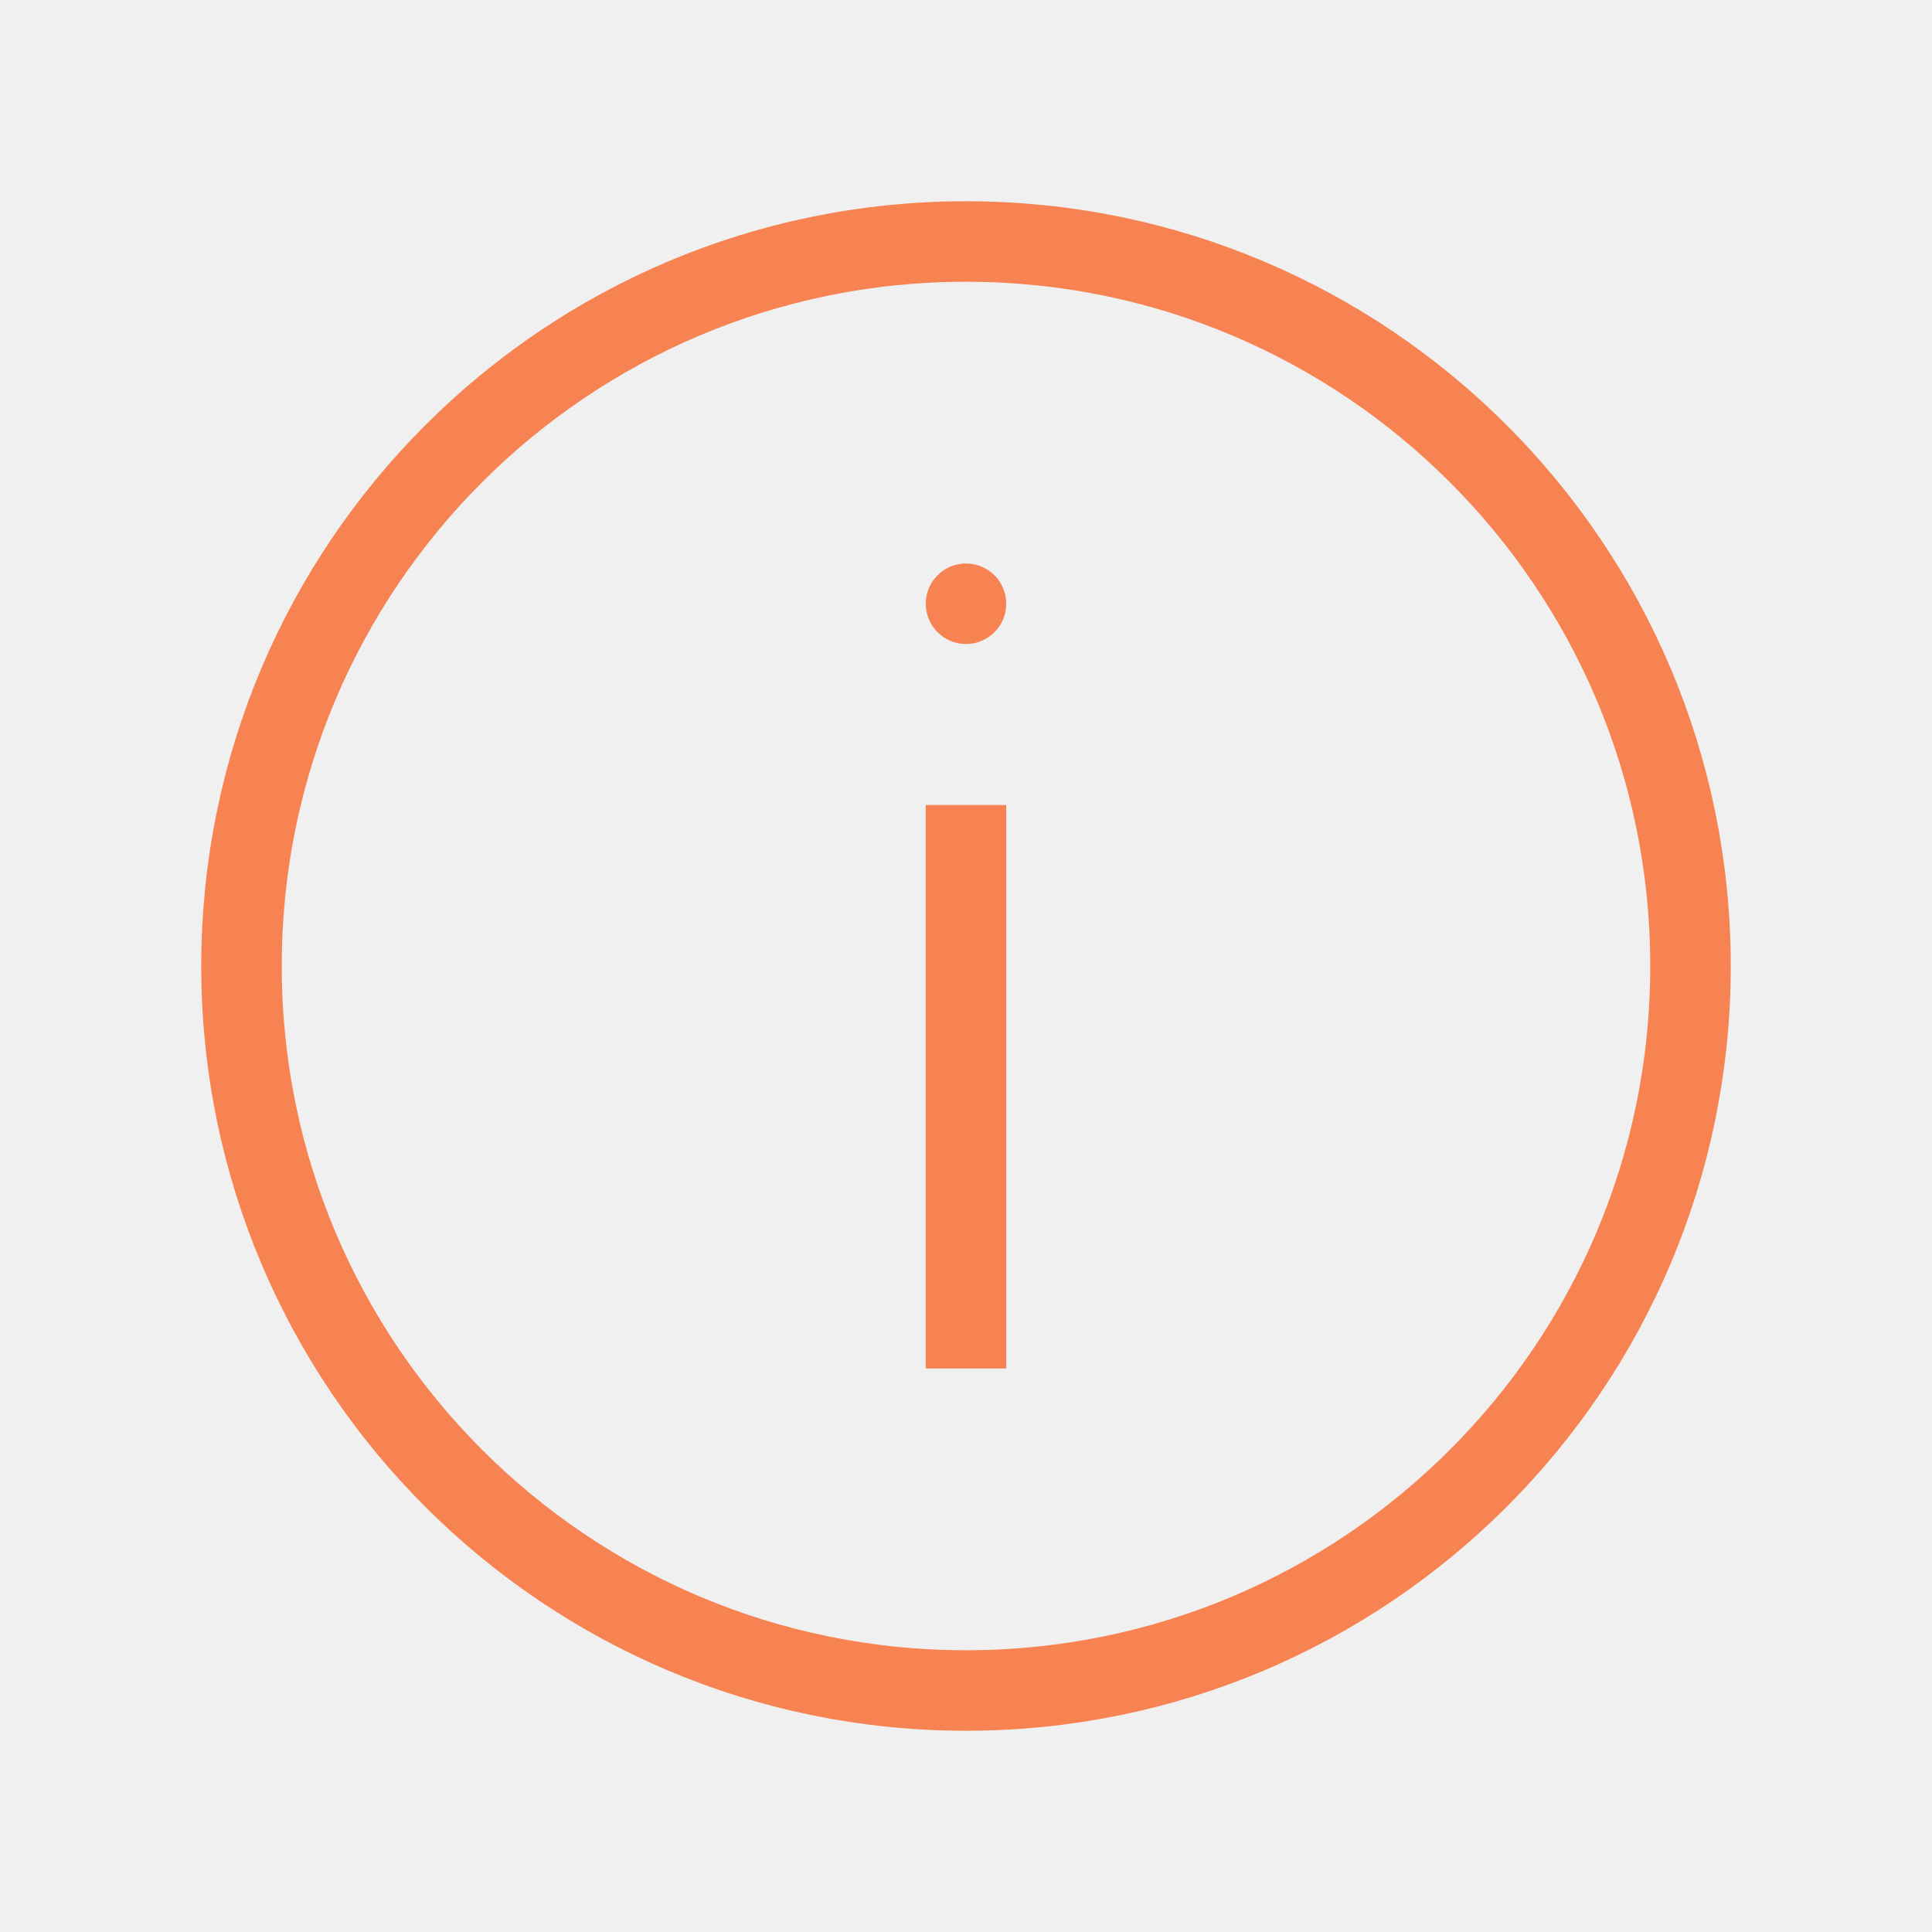
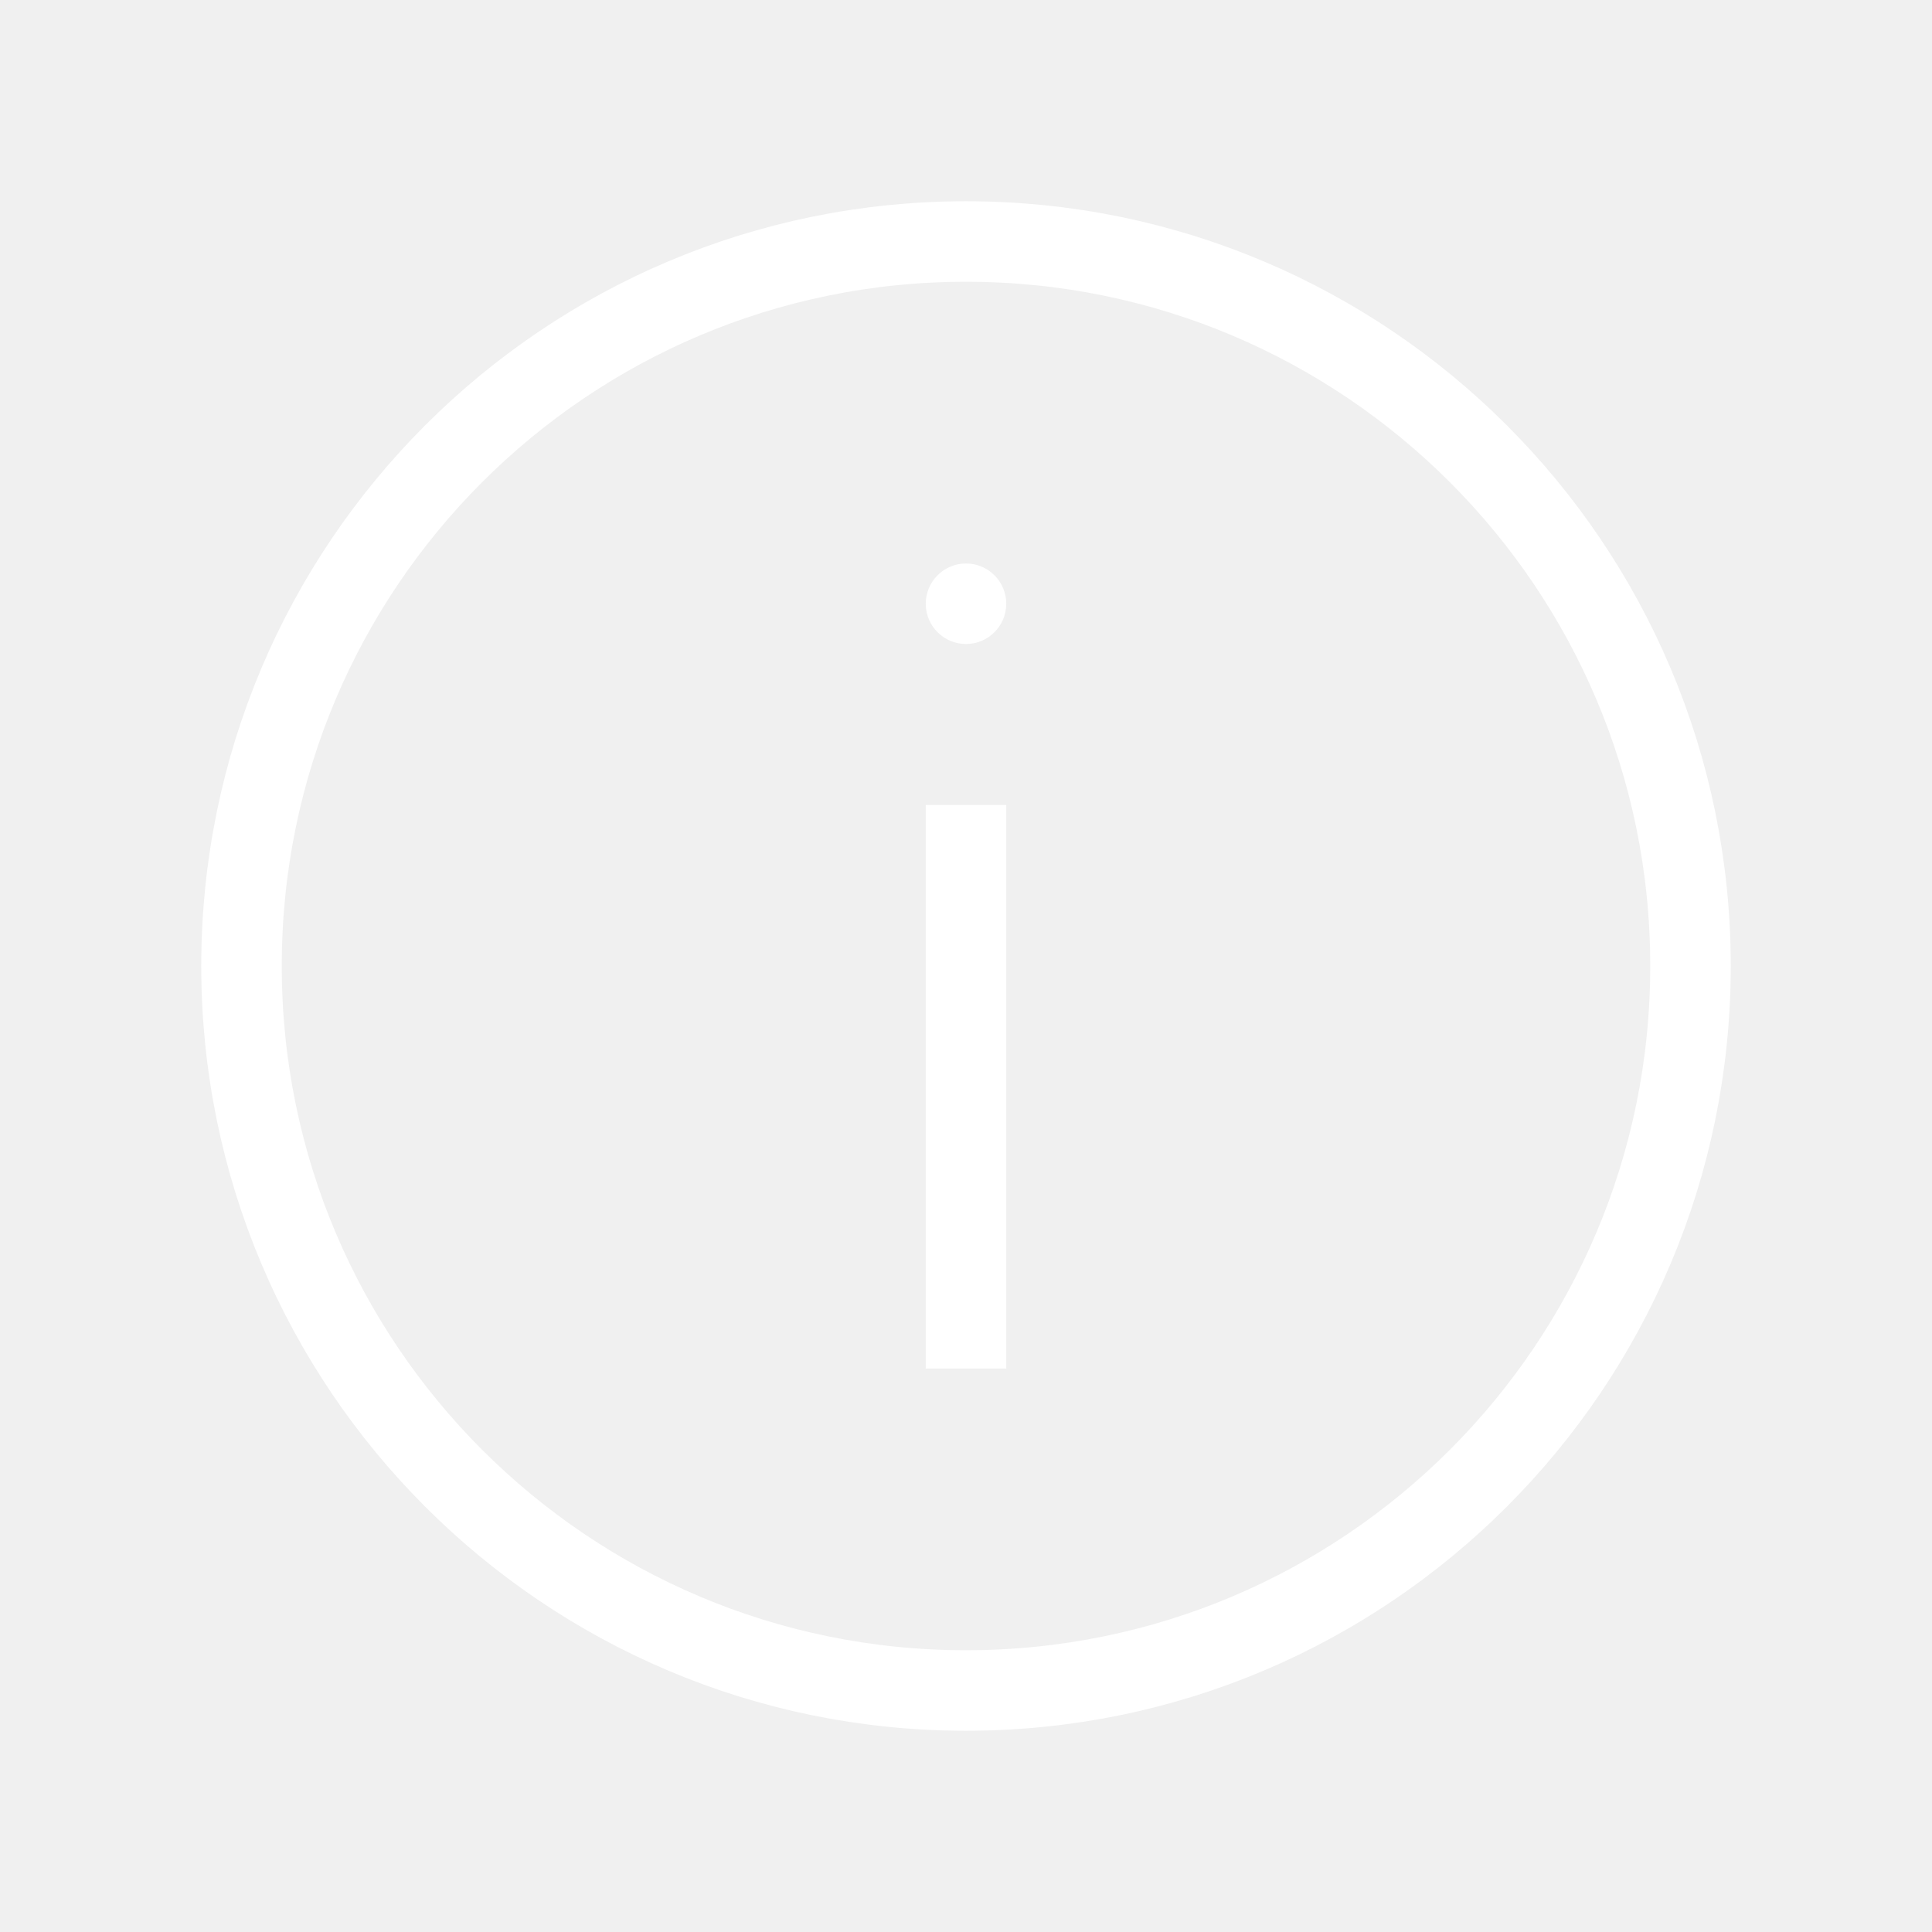
<svg xmlns="http://www.w3.org/2000/svg" width="24" height="24" viewBox="0 0 24 24" fill="none">
-   <circle cx="12" cy="12" r="9" stroke="#F68351" />
-   <path d="M12.5 7.5C12.5 7.776 12.276 8 12 8C11.724 8 11.5 7.776 11.5 7.5C11.5 7.224 11.724 7 12 7C12.276 7 12.5 7.224 12.5 7.5Z" fill="#F68351" />
-   <path d="M12 17V10" stroke="#F68351" />
+   <circle cx="12" cy="12" r="9" stroke="#FFFFFF" />
+   <path d="M12.5 7.5C12.5 7.776 12.276 8 12 8C11.724 8 11.5 7.776 11.5 7.5C11.5 7.224 11.724 7 12 7C12.276 7 12.5 7.224 12.5 7.5Z" fill="#FFFFFF" />
+   <path d="M12 17V10" stroke="#FFFFFF" />
</svg>
